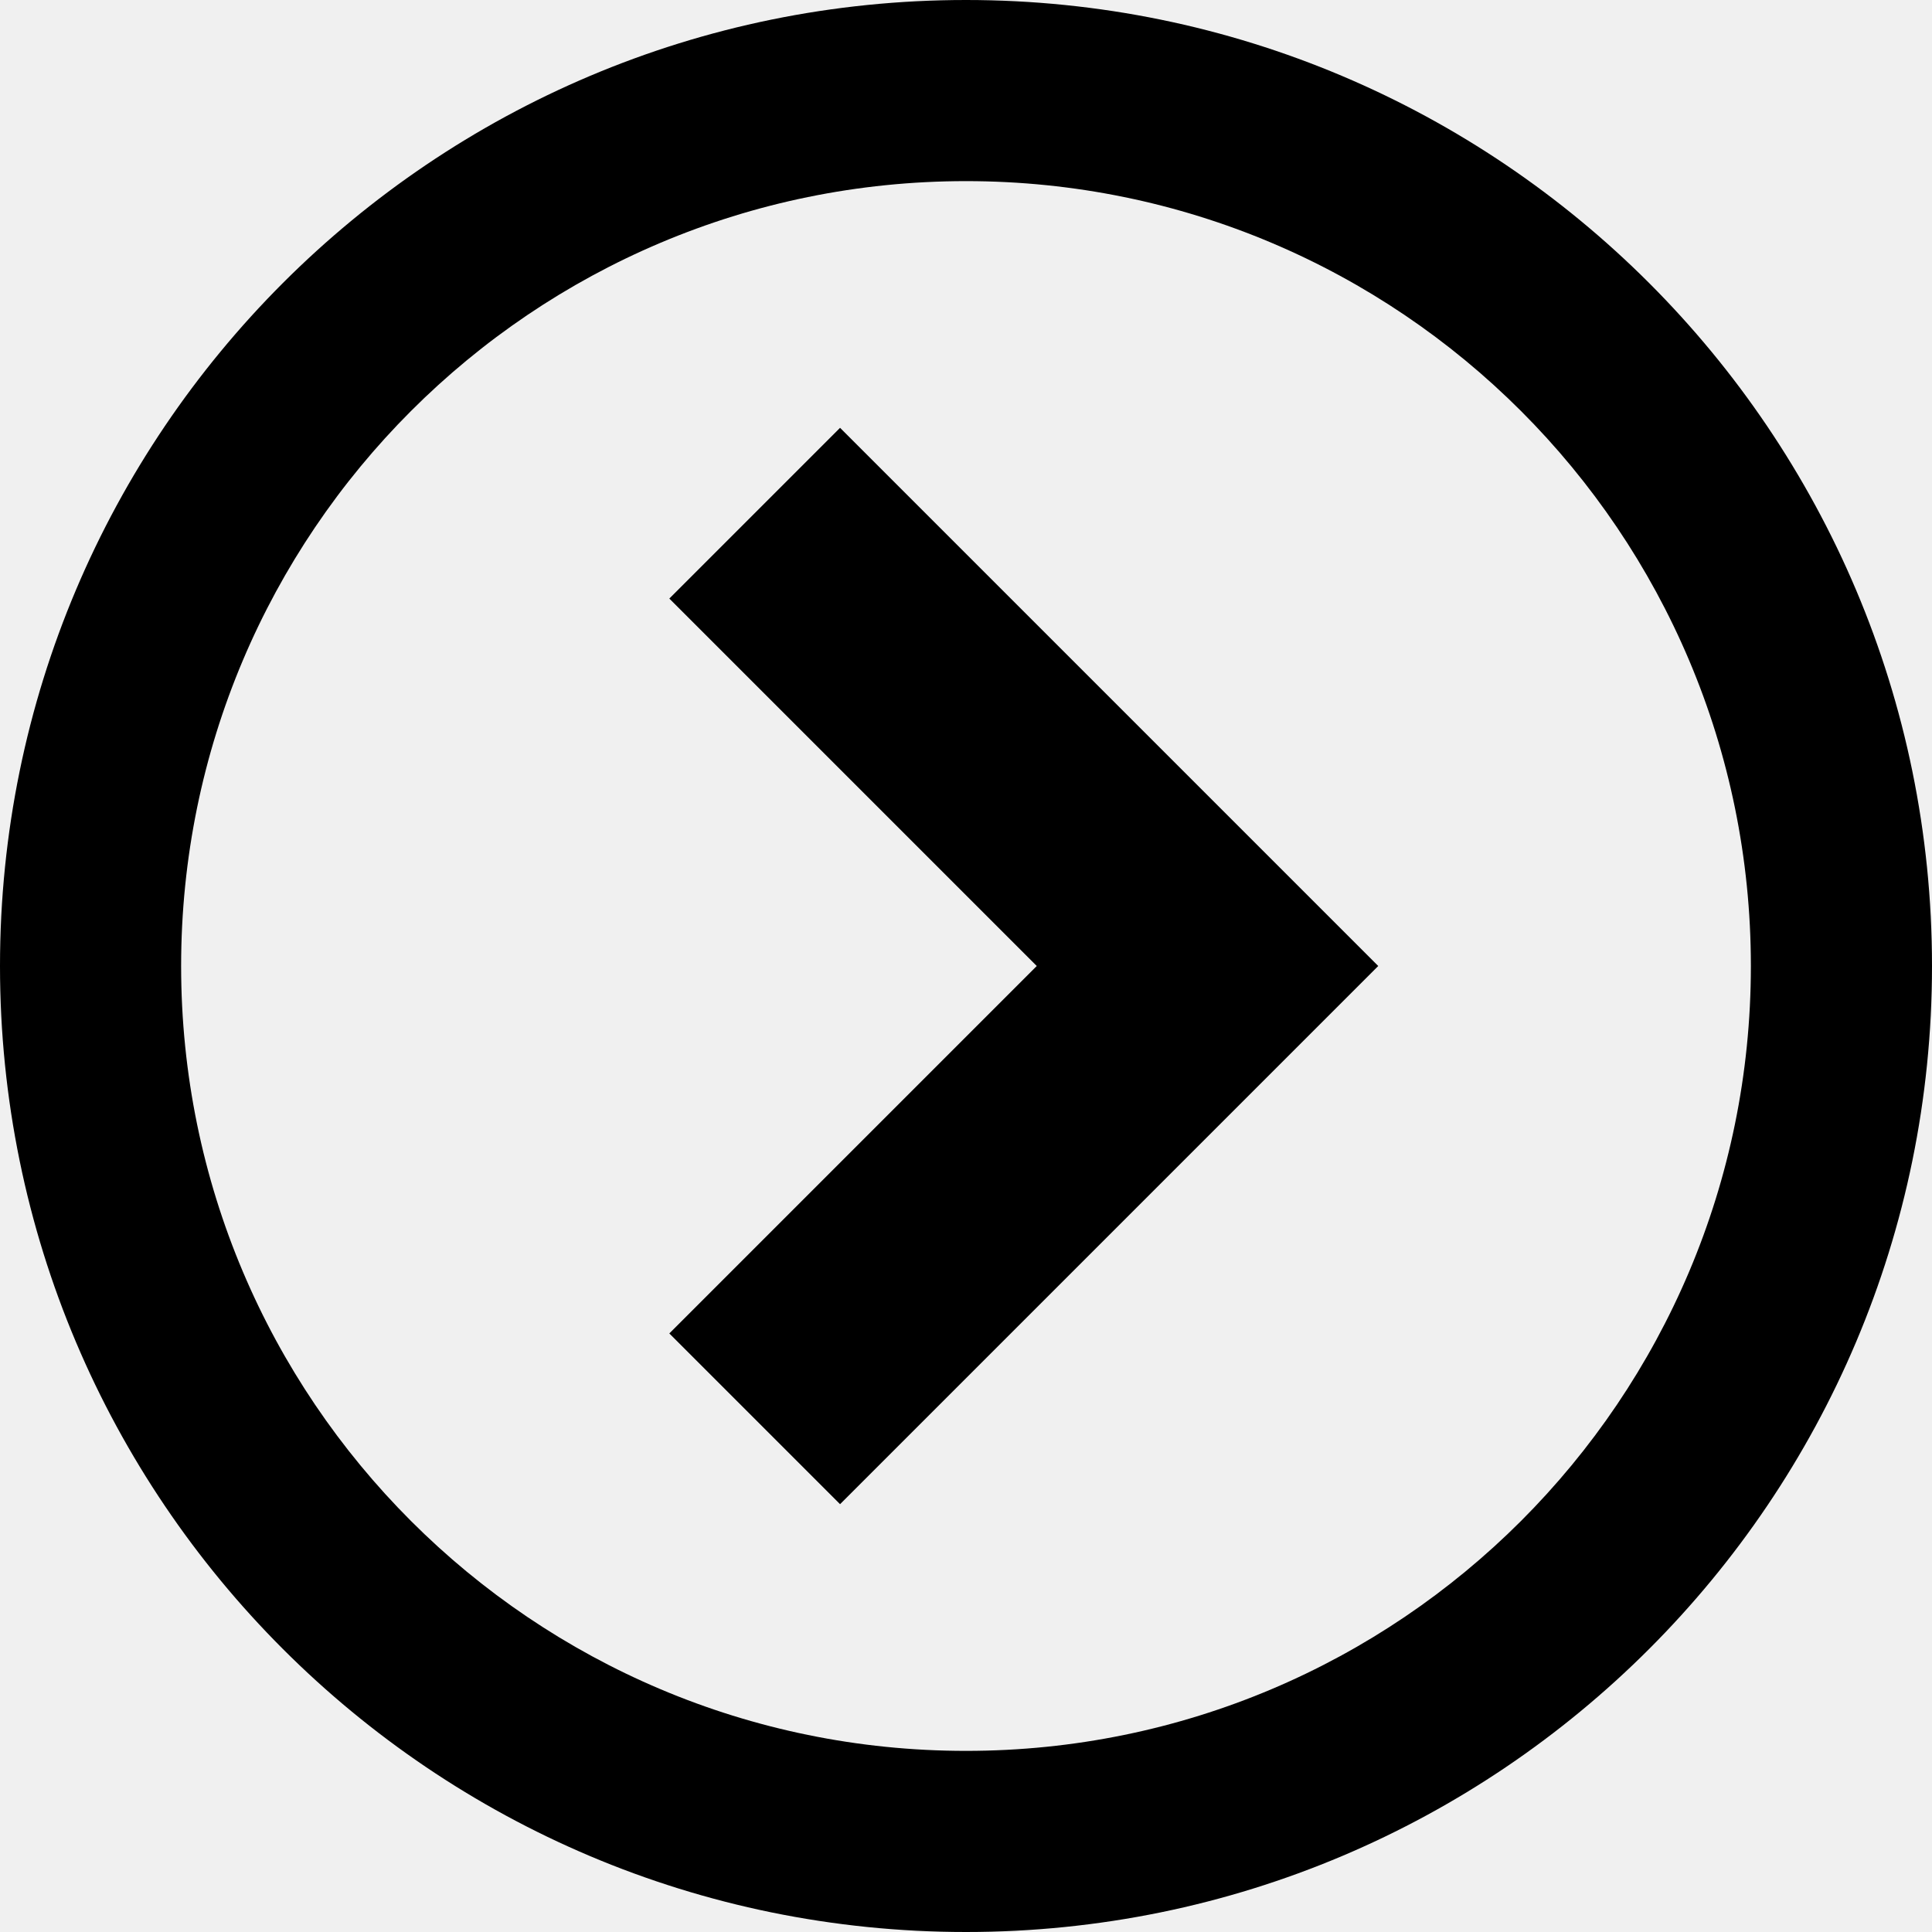
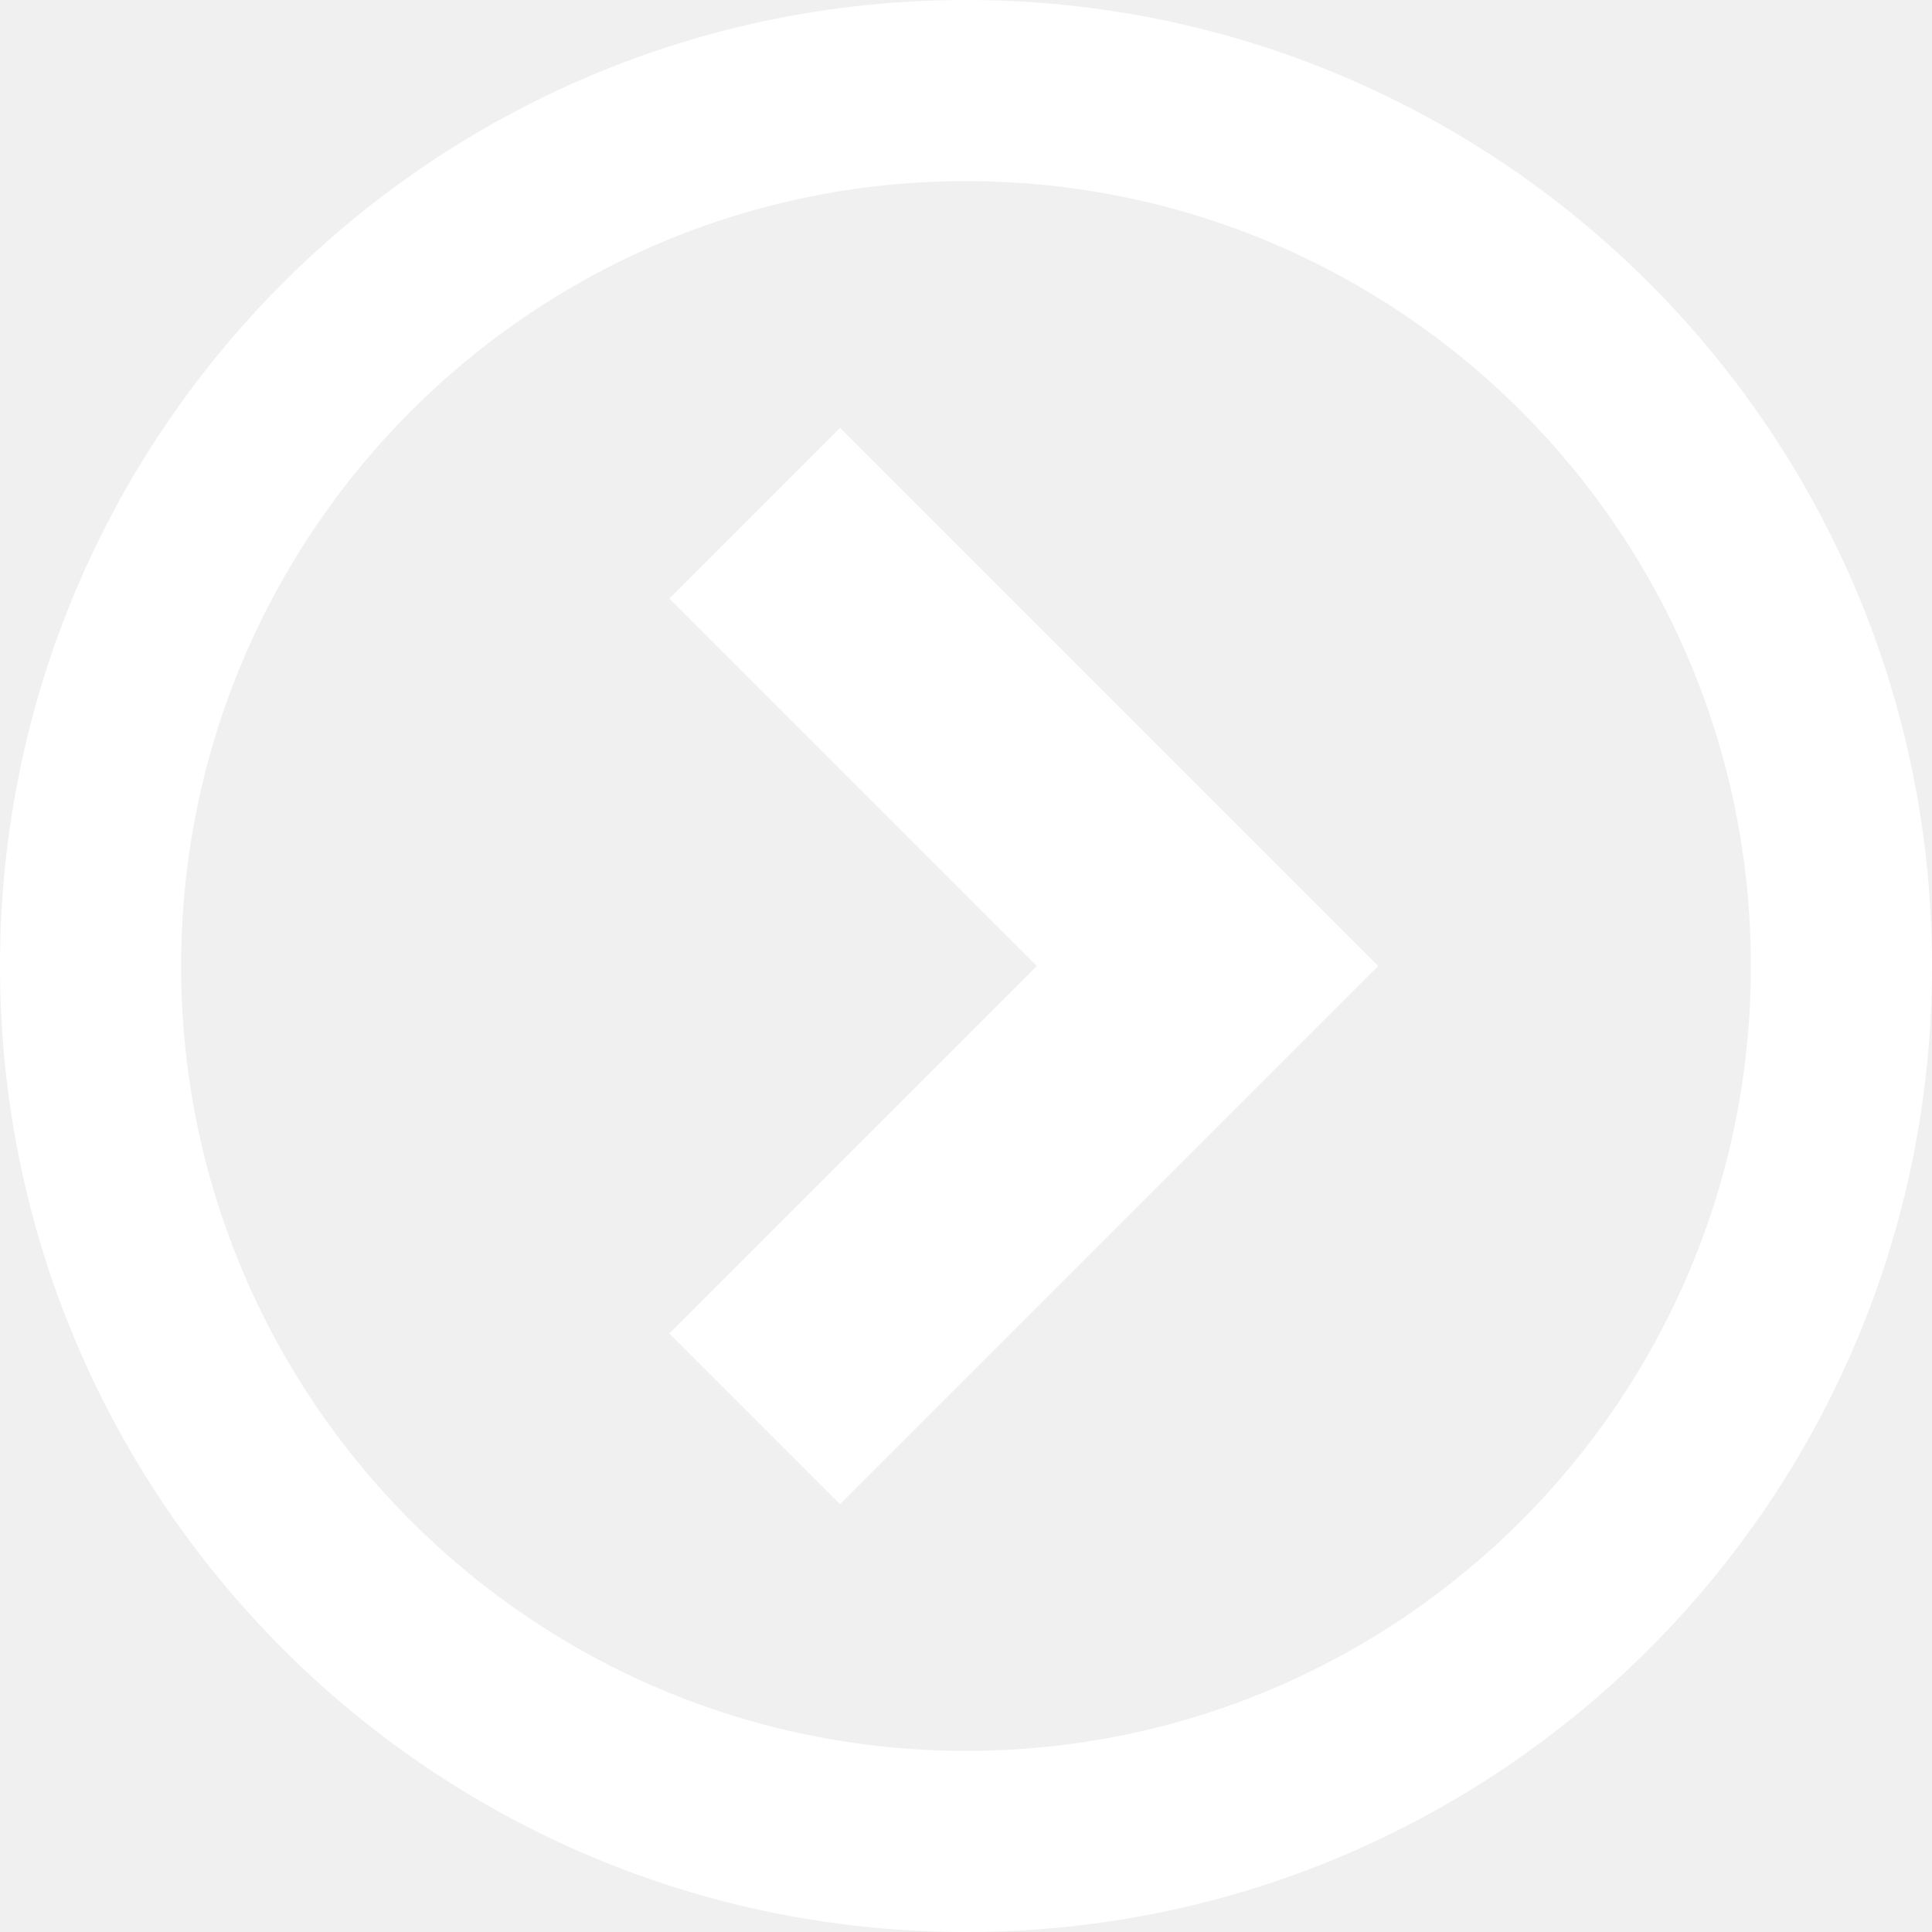
<svg xmlns="http://www.w3.org/2000/svg" version="1.1" width="16" height="16" viewBox="0 0 16 16">
-   <path d="M8 0c-4.418 0-8 3.582-8 8s3.582 8 8 8 8-3.582 8-8-3.582-8-8-8zM8 14.5c-3.59 0-6.5-2.91-6.5-6.5s2.91-6.5 6.5-6.5 6.5 2.91 6.5 6.5-2.91 6.5-6.5 6.5z" />
-   <path d="M5.543 11.043l1.414 1.414 4.457-4.457-4.457-4.457-1.414 1.414 3.043 3.043z" />
+   <path d="M8 0c-4.418 0-8 3.582-8 8s3.582 8 8 8 8-3.582 8-8-3.582-8-8-8zM8 14.5c-3.59 0-6.5-2.91-6.5-6.5s2.91-6.5 6.5-6.5 6.5 2.91 6.5 6.5-2.91 6.5-6.5 6.5z" fill="#fff" />
+   <path d="M5.543 11.043l1.414 1.414 4.457-4.457-4.457-4.457-1.414 1.414 3.043 3.043z" fill="#fff" />
</svg>
